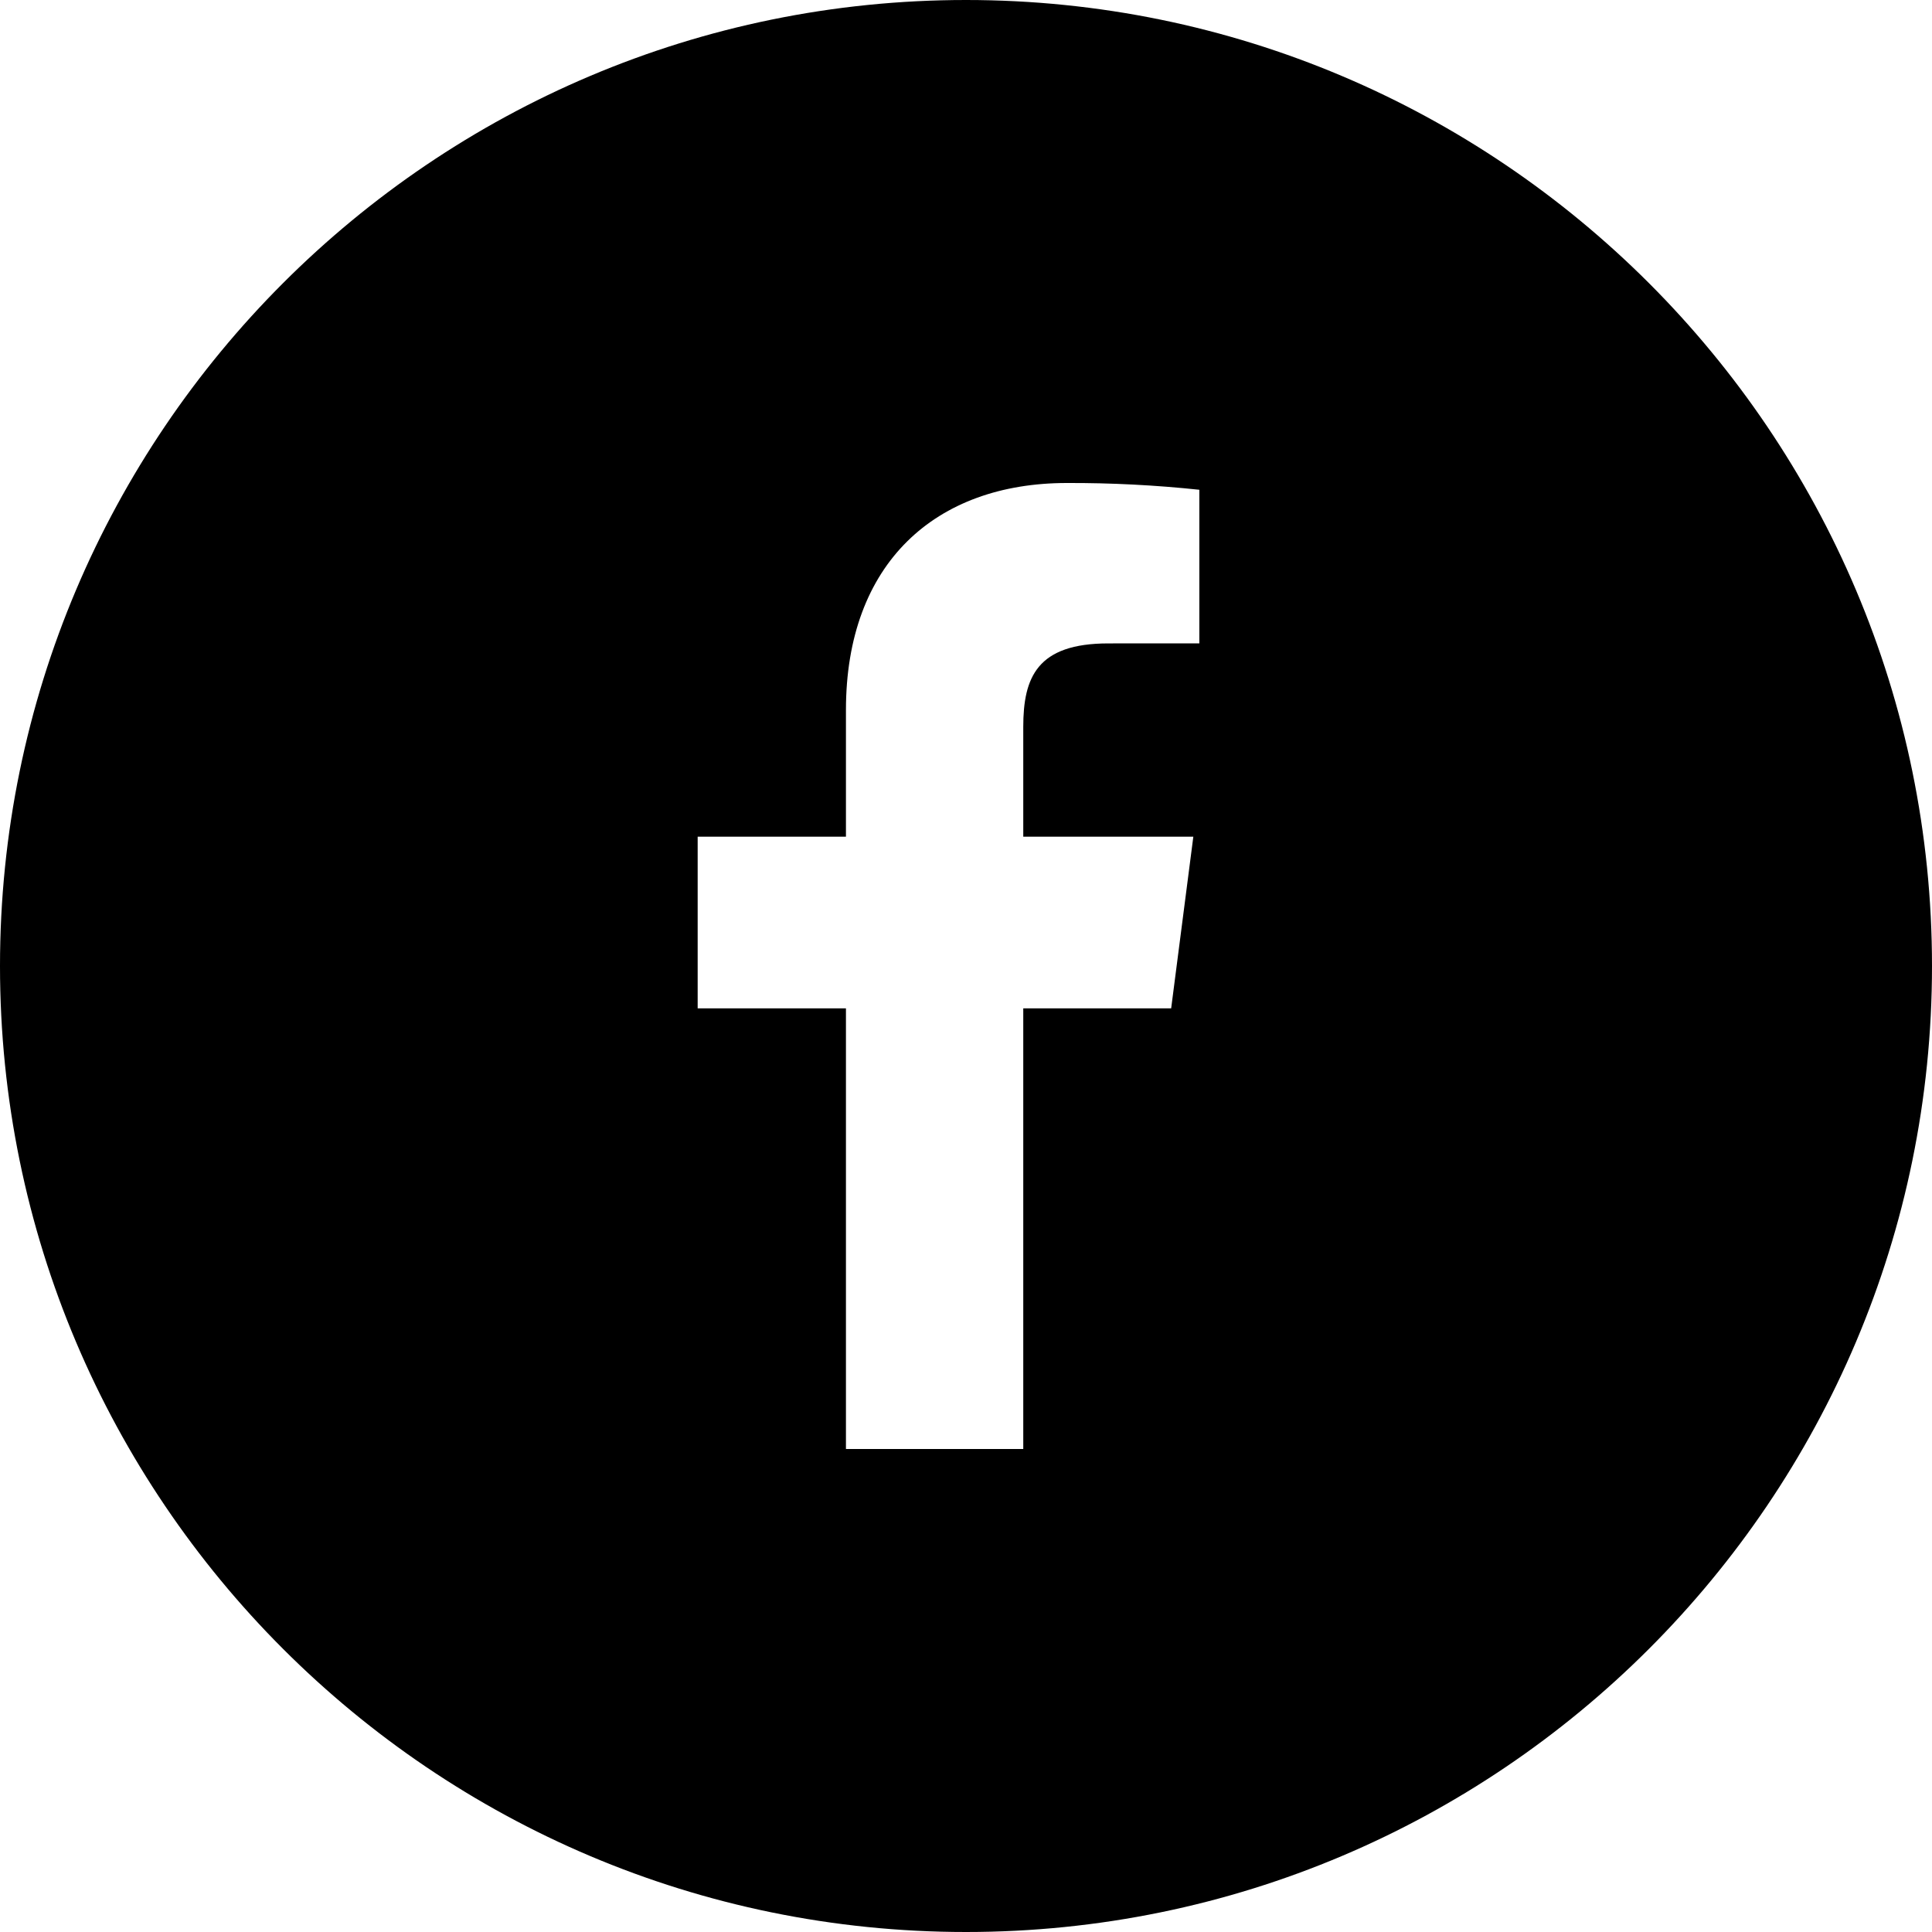
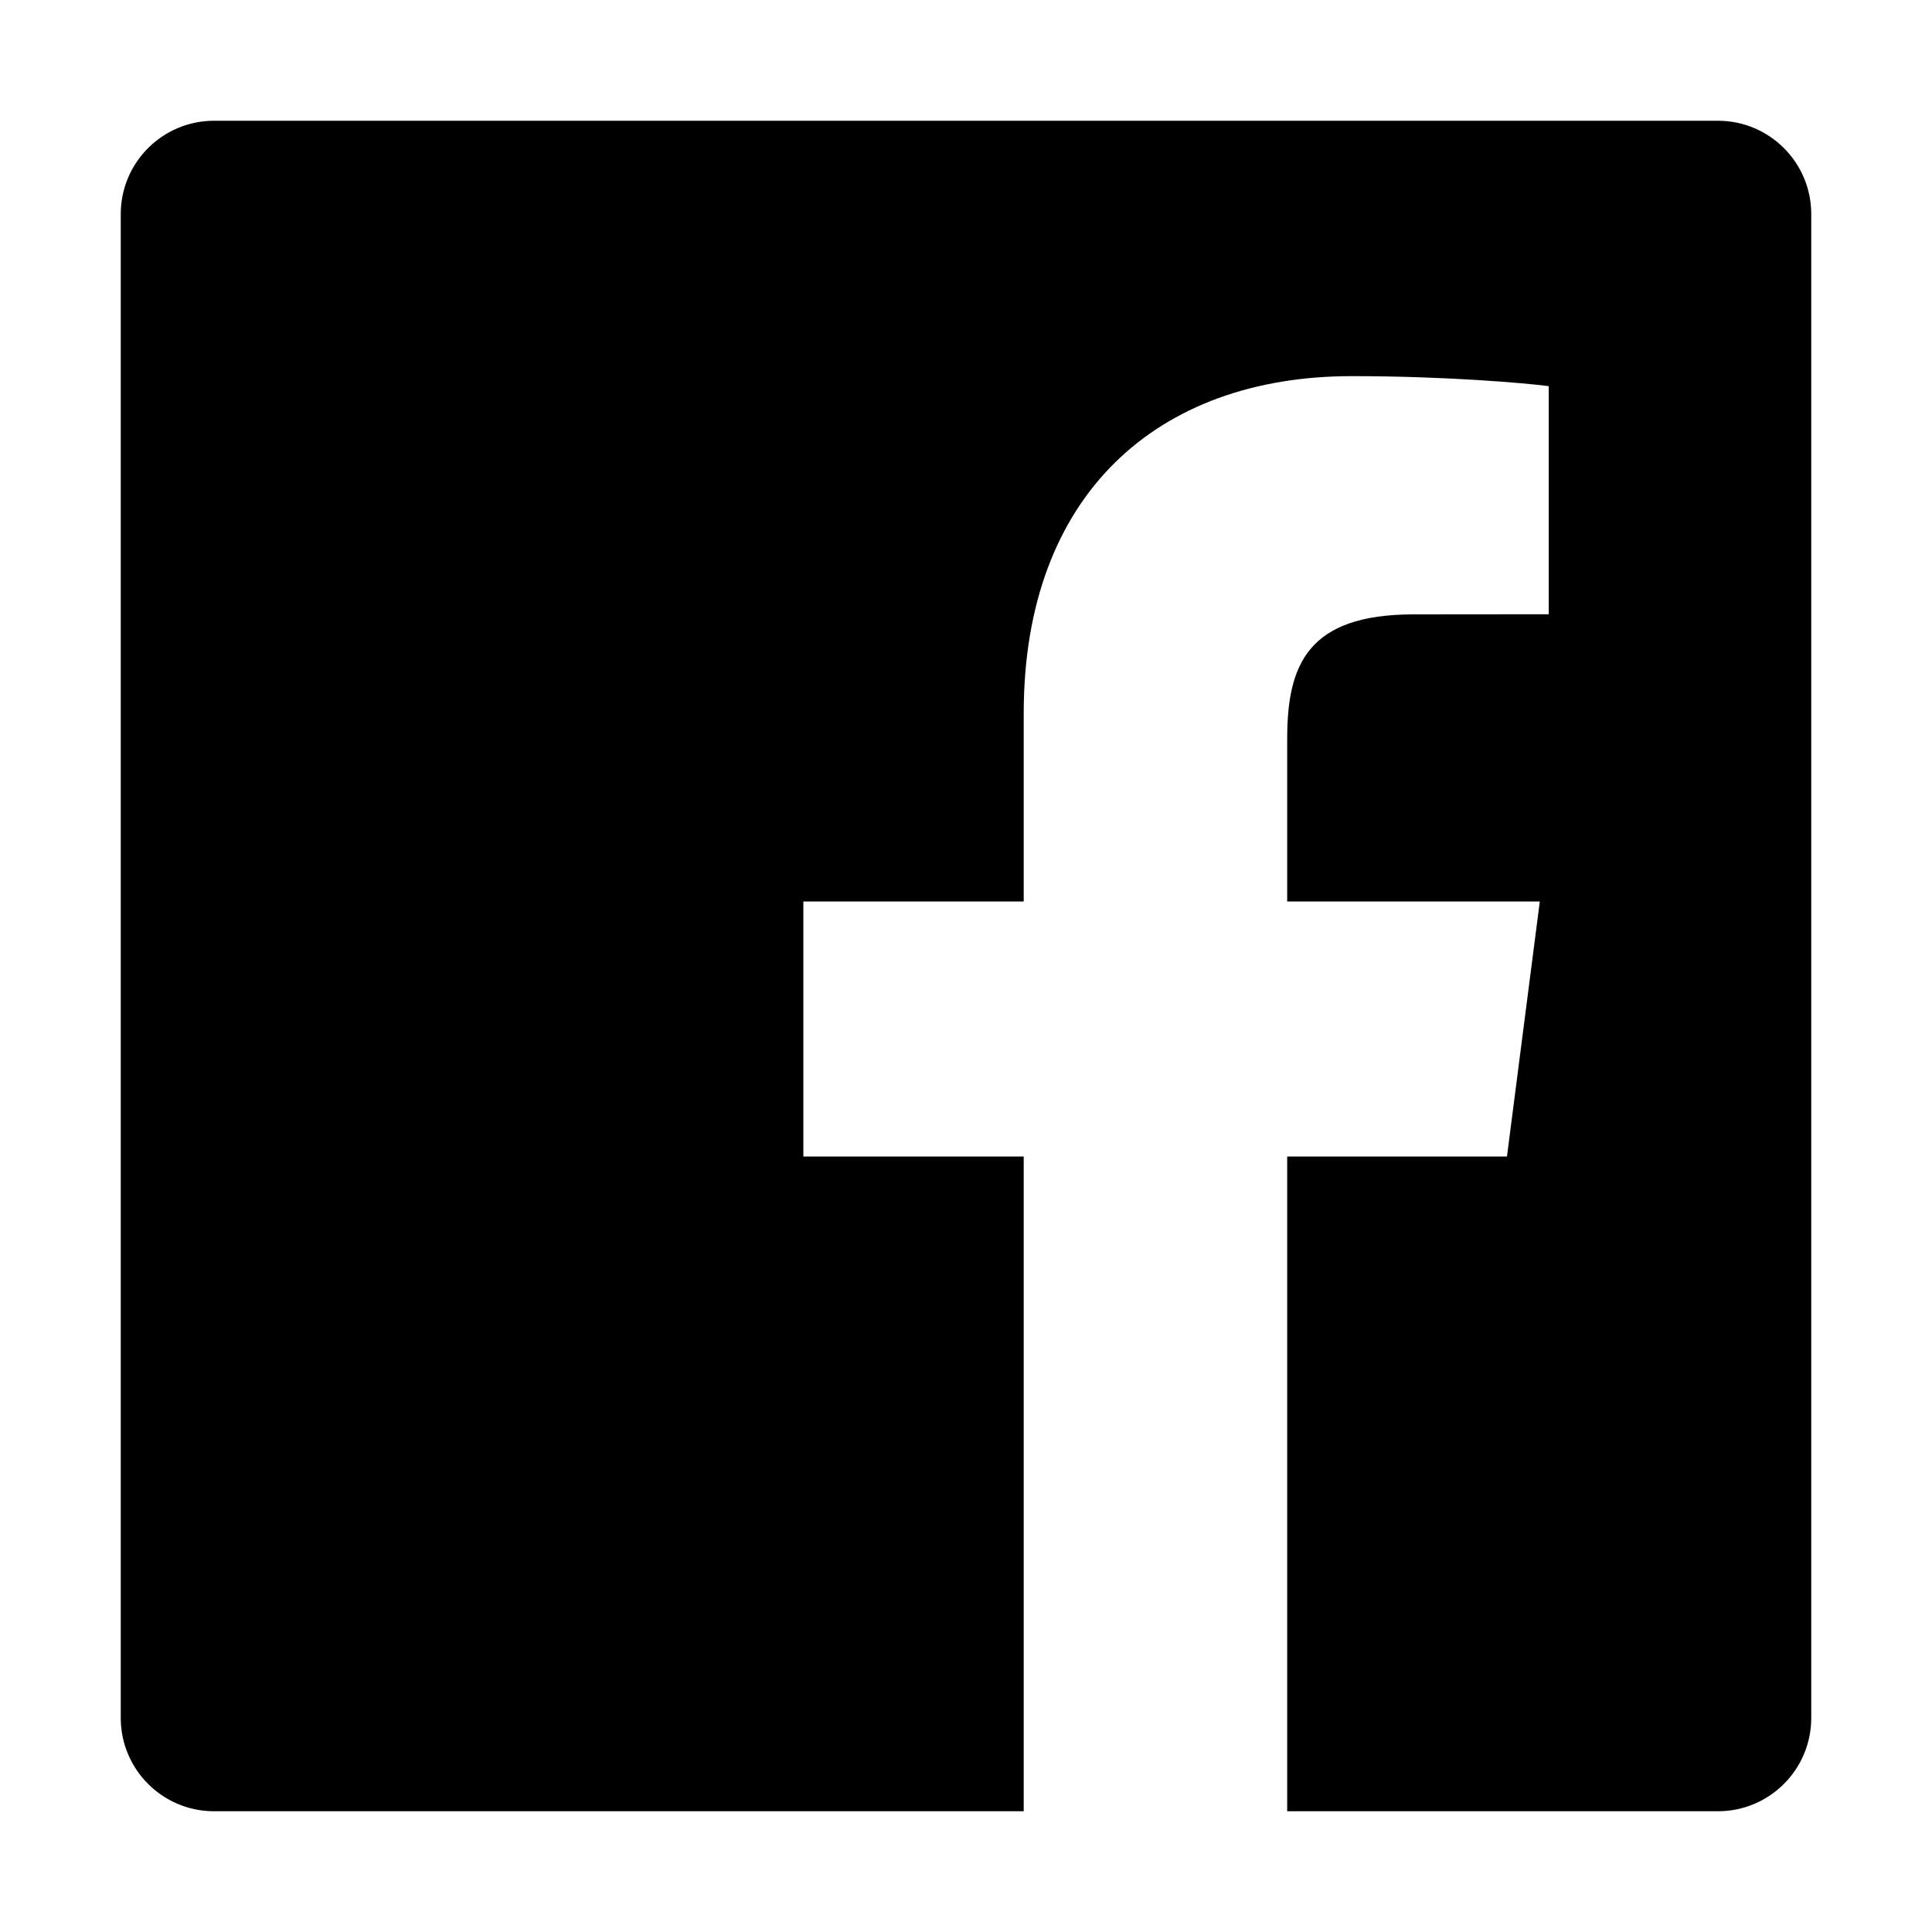
- <svg xmlns="http://www.w3.org/2000/svg" viewBox="0 0 36 36" fill-rule="evenodd" clip-rule="evenodd" stroke-linejoin="round" stroke-miterlimit="1.414">
-   <path d="M18 0c9.934 0 18 8.066 18 18s-8.066 18-18 18S0 27.934 0 18 8.066 0 18 0zm-2.237 18.789V27h3.304v-8.211h2.756l.413-3.199h-3.169v-2.043c0-.927.258-1.558 1.586-1.558l1.695-.001V9.126A22.68 22.68 0 0 0 19.879 9c-2.444 0-4.116 1.491-4.116 4.23v2.36H13v3.199h2.763z" />
+ <svg xmlns="http://www.w3.org/2000/svg" viewBox="0 0 16 16">
+   <path d="M13.227,0 L0.773,0 C0.346,-2.61410725e-17 5.2282145e-17,0.346 0,0.773 L0,13.227 C0,13.654 0.346,14 0.773,14 L7.478,14 L7.478,8.578 L5.653,8.578 L5.653,6.466 L7.478,6.466 L7.478,4.907 C7.478,3.099 8.582,2.115 10.195,2.115 C10.968,2.115 11.632,2.172 11.826,2.198 L11.826,4.087 L10.707,4.088 C9.83,4.088 9.66,4.505 9.66,5.117 L9.66,6.466 L11.752,6.466 L11.48,8.578 L9.66,8.578 L9.66,14 L13.227,14 C13.654,14 14,13.654 14,13.227 L14,0.773 C14,0.346 13.654,2.61410725e-17 13.227,0" transform="translate(1 1)" />
</svg>
